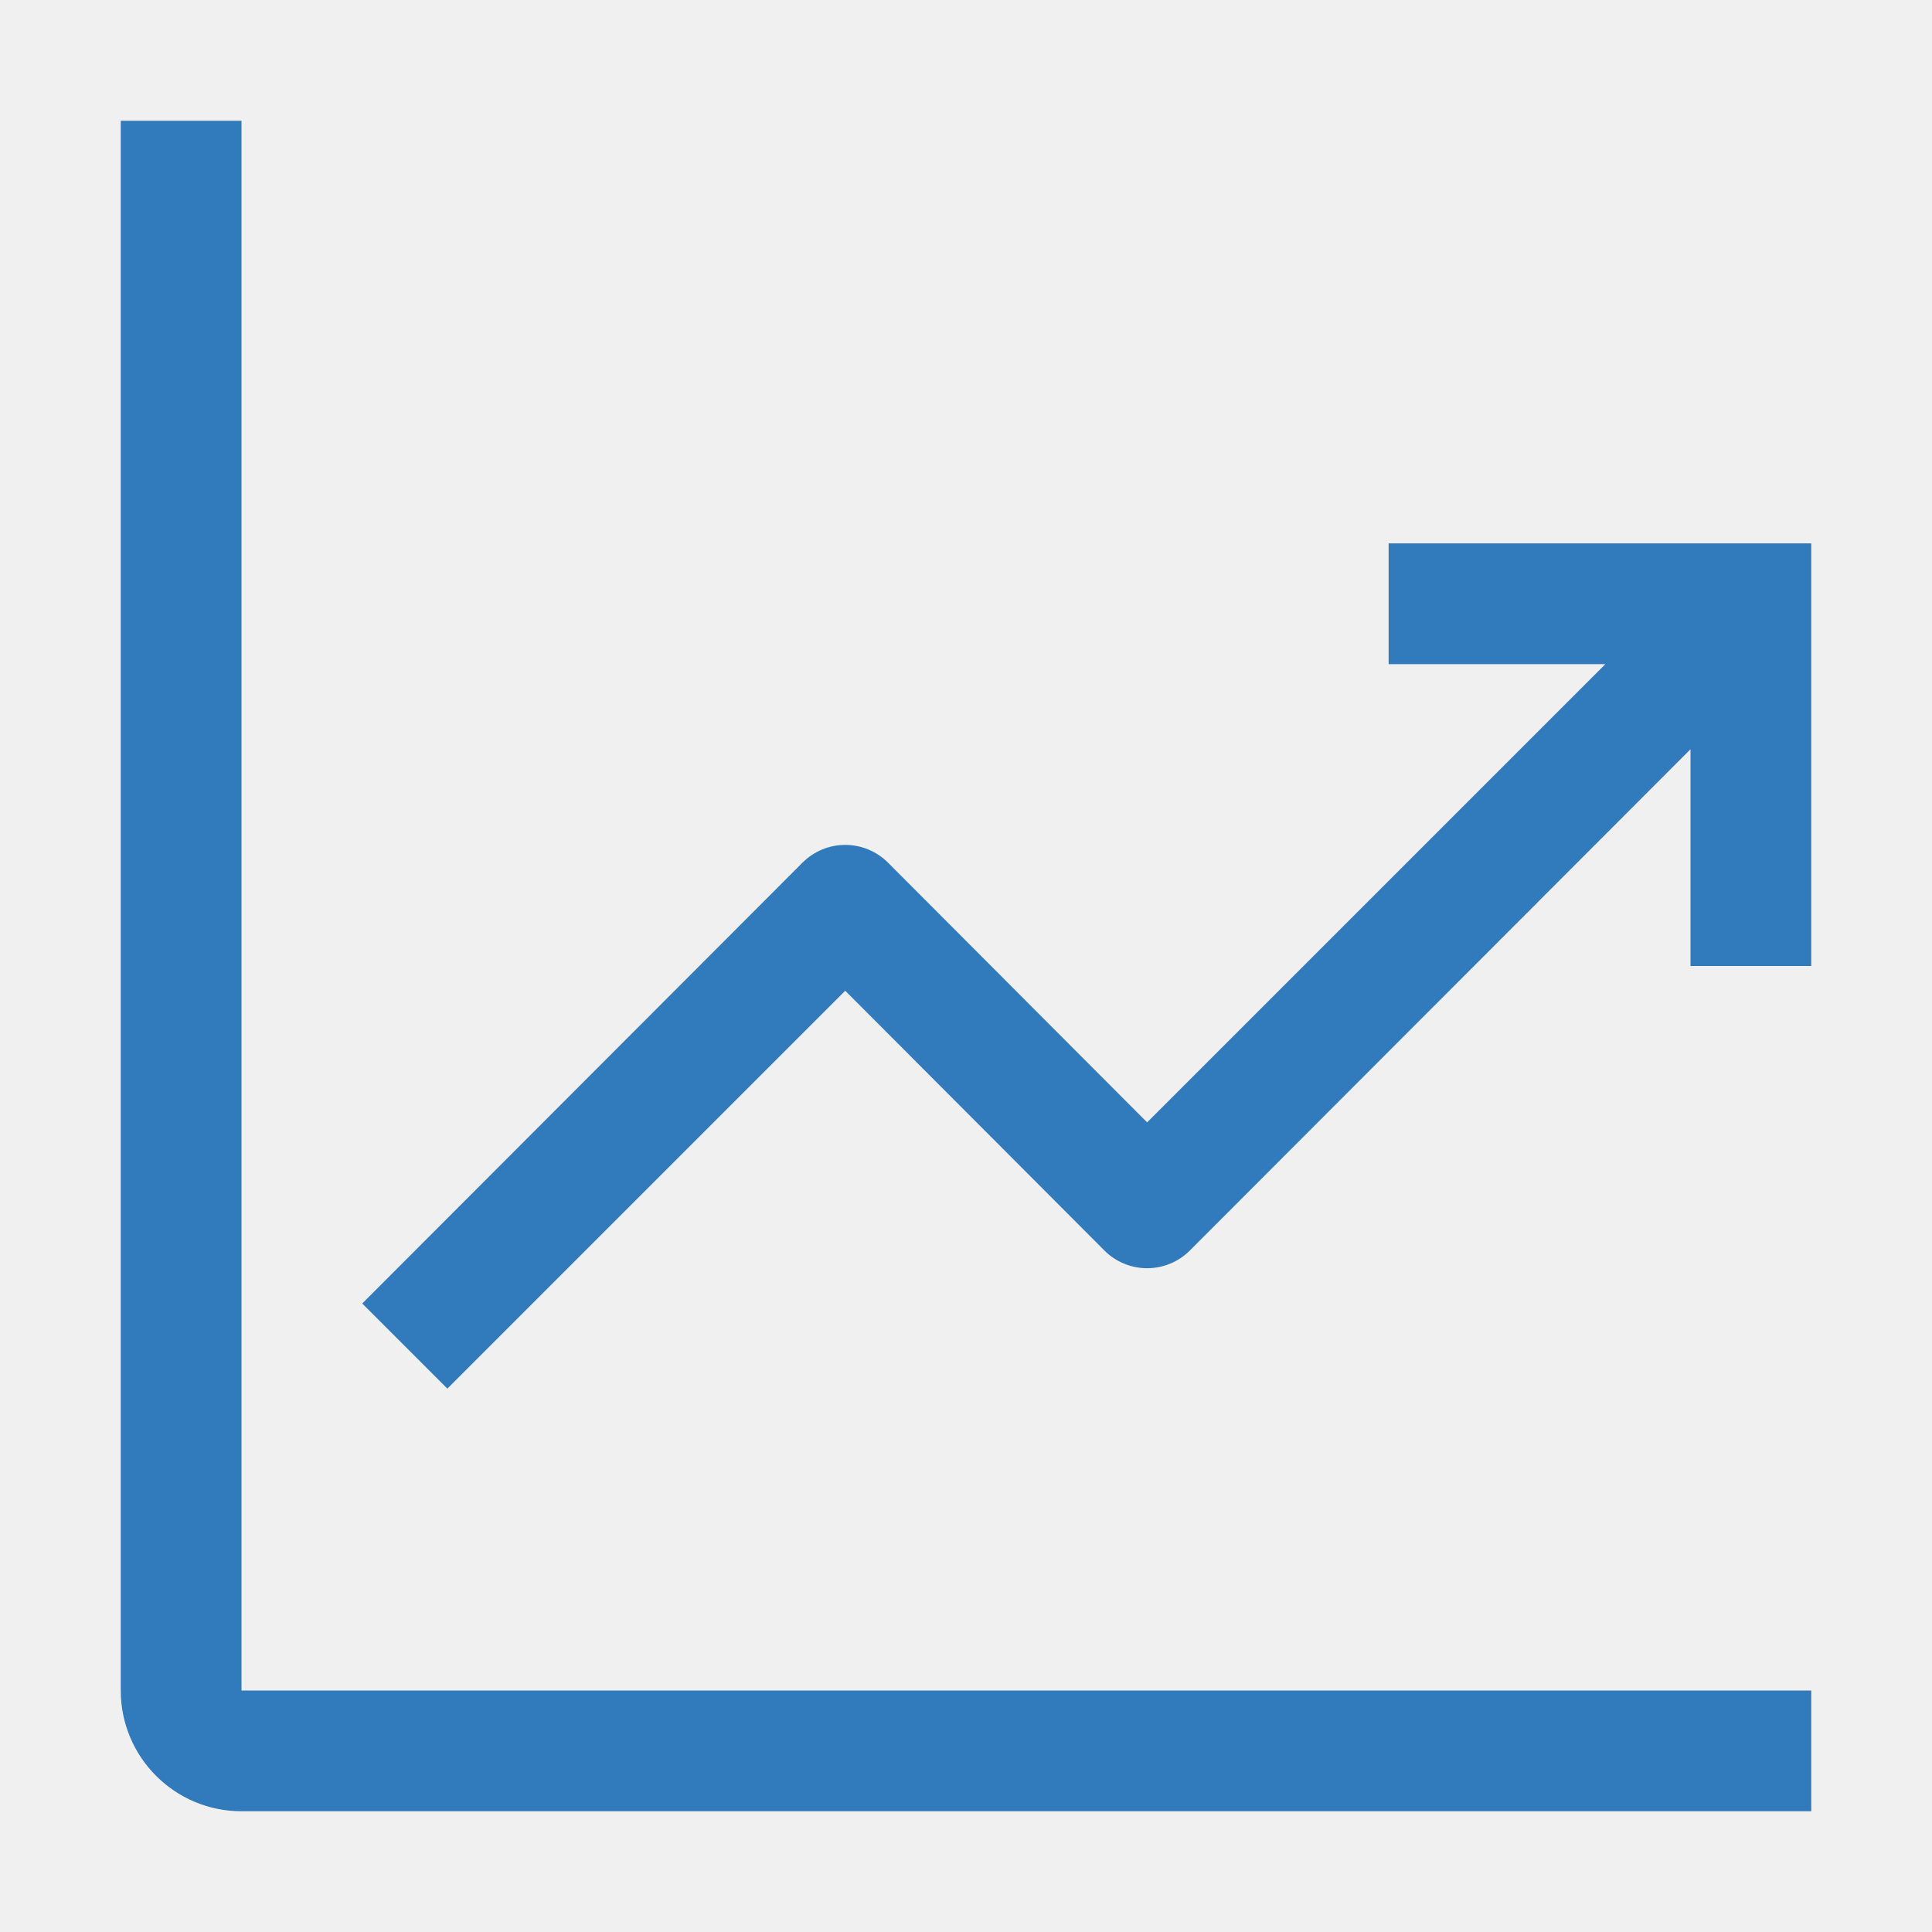
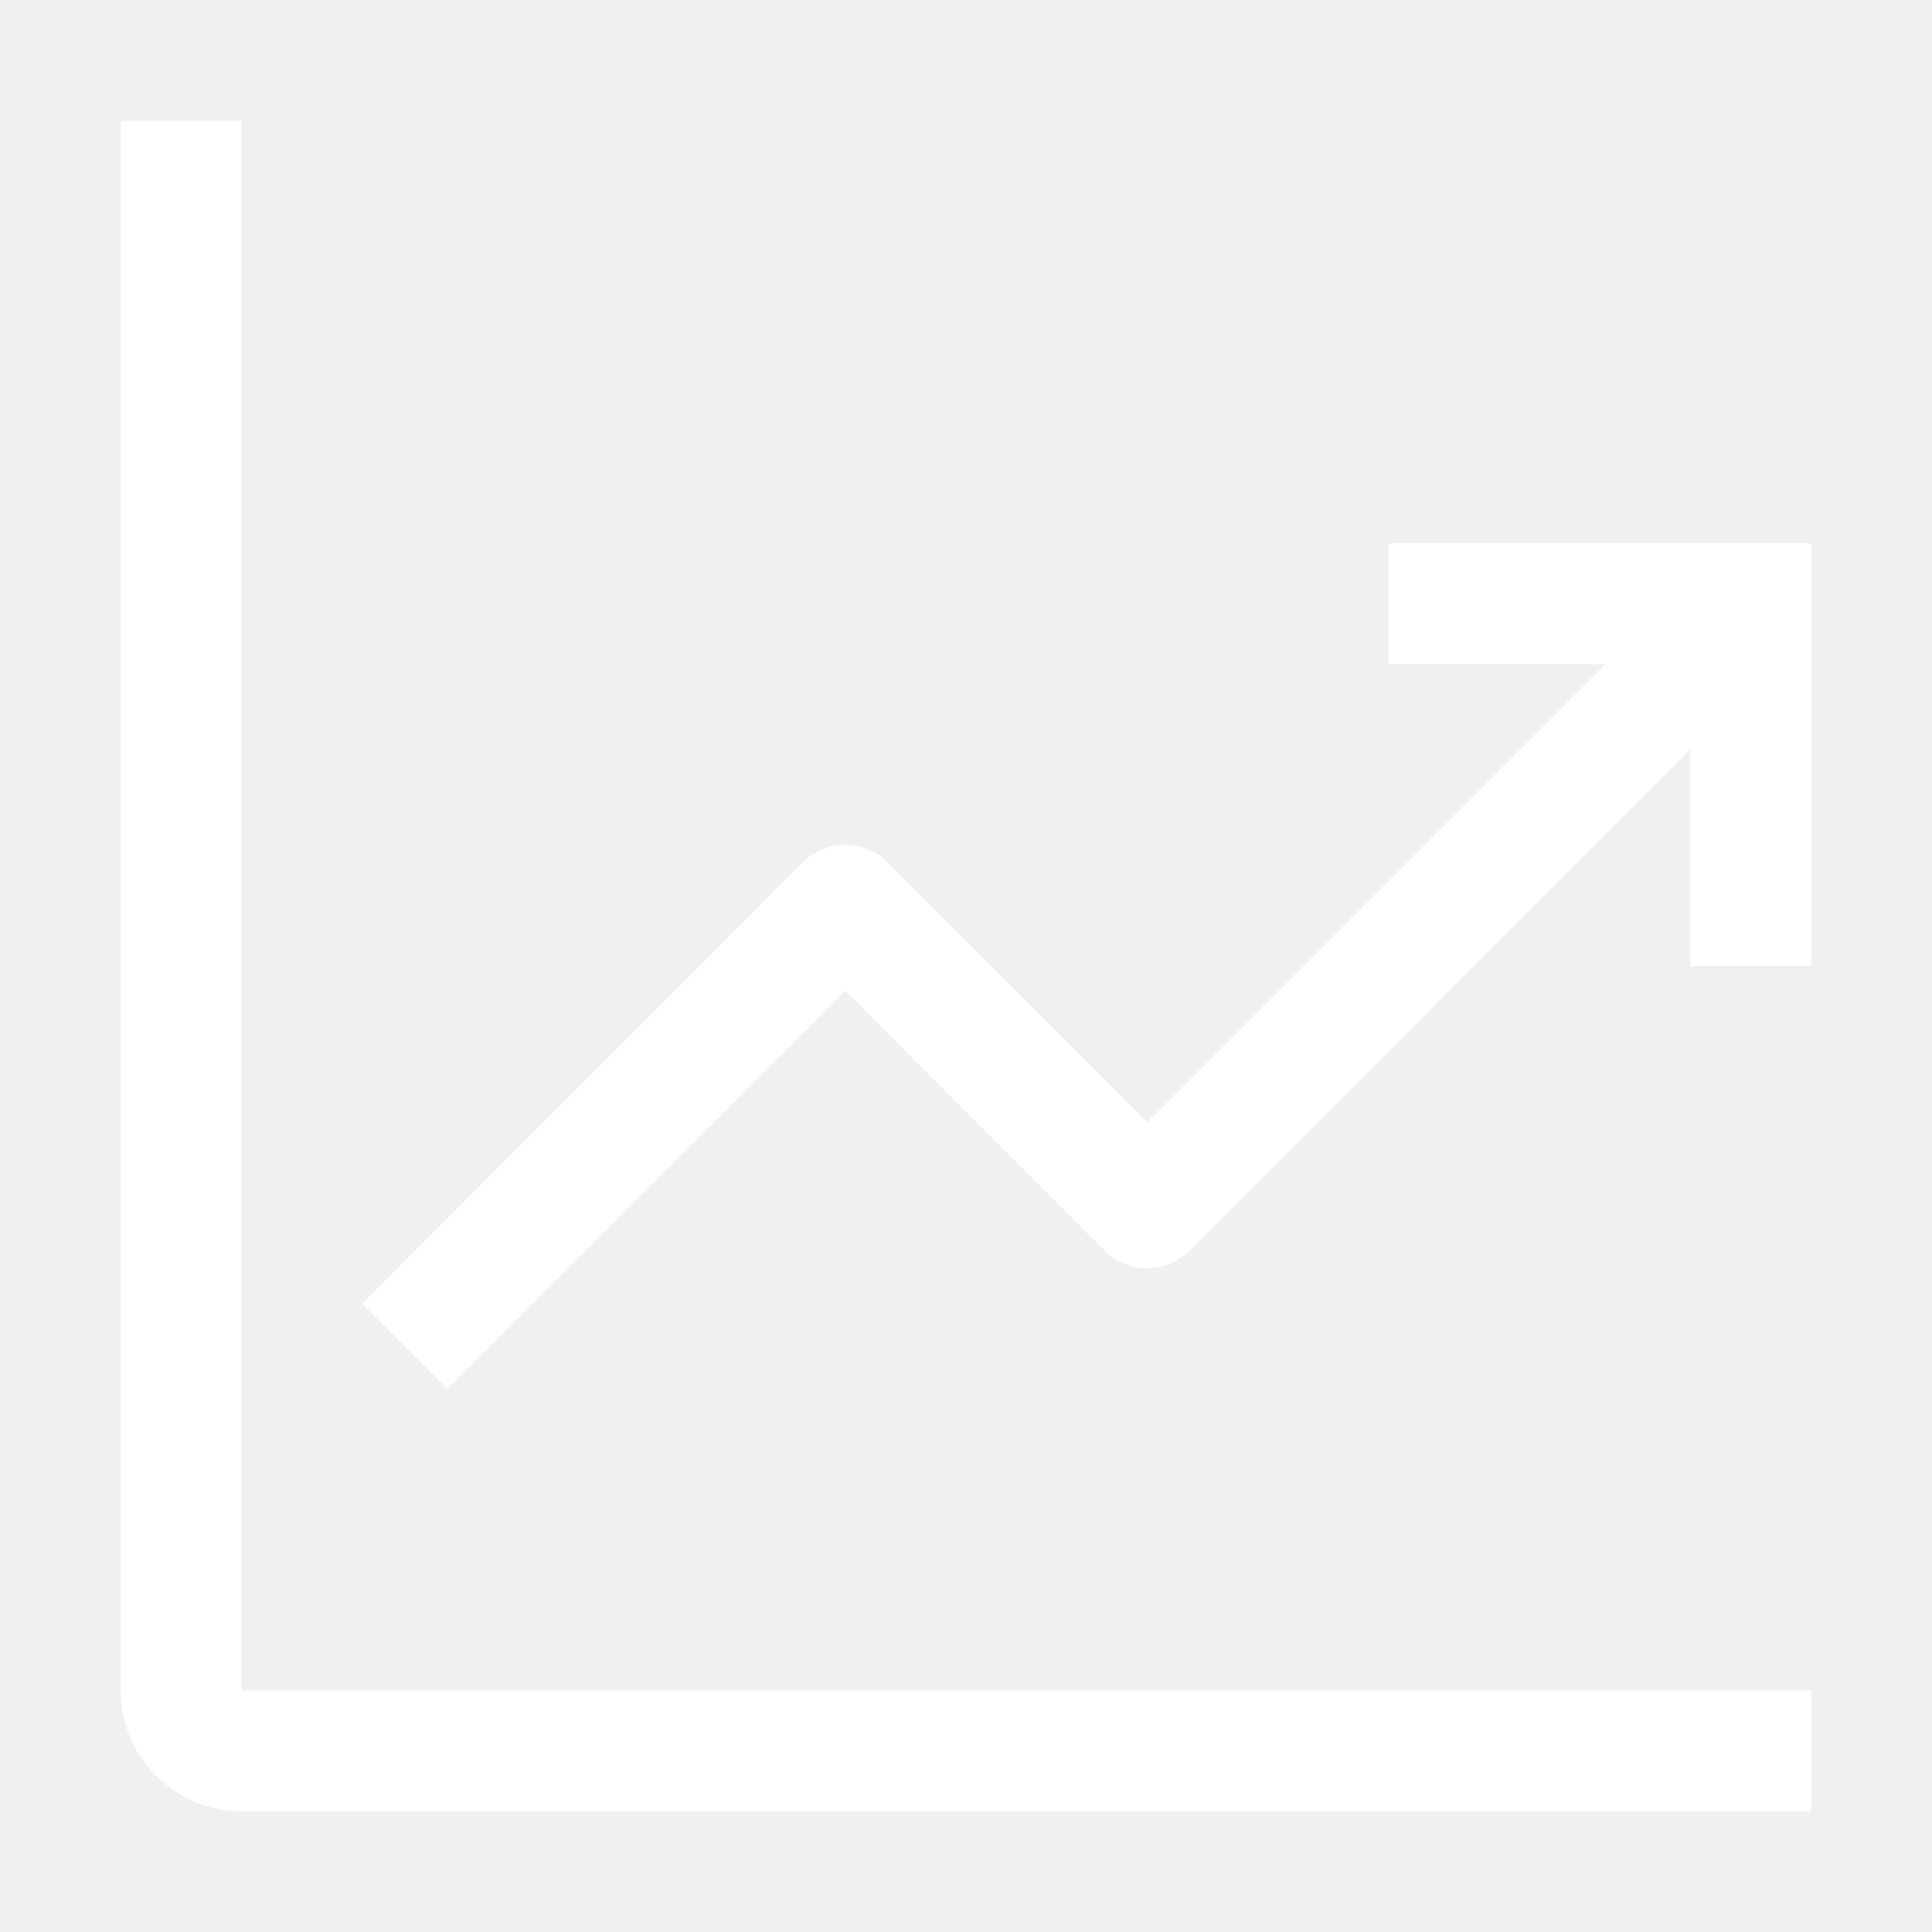
<svg xmlns="http://www.w3.org/2000/svg" width="128" height="128" viewBox="0 0 32 32">
-   <path fill="#317ABB" d="M4 2H2v26a2 2 0 0 0 2 2h26v-2H4Z" />
-   <path fill="#317ABB" d="M30 9h-7v2h3.59L19 18.59l-4.29-4.3a1 1 0 0 0-1.42 0L6 21.59L7.41 23L14 16.41l4.29 4.3a1 1 0 0 0 1.42 0l8.29-8.3V16h2Z" />
+   <path fill="#fff" d="M4 2H2v26a2 2 0 0 0 2 2h26v-2H4Z" />
+   <path fill="#fff" d="M30 9h-7v2h3.59L19 18.59l-4.29-4.3a1 1 0 0 0-1.42 0L6 21.59L7.41 23L14 16.41l4.29 4.3a1 1 0 0 0 1.42 0l8.29-8.3V16h2Z" />
</svg>
